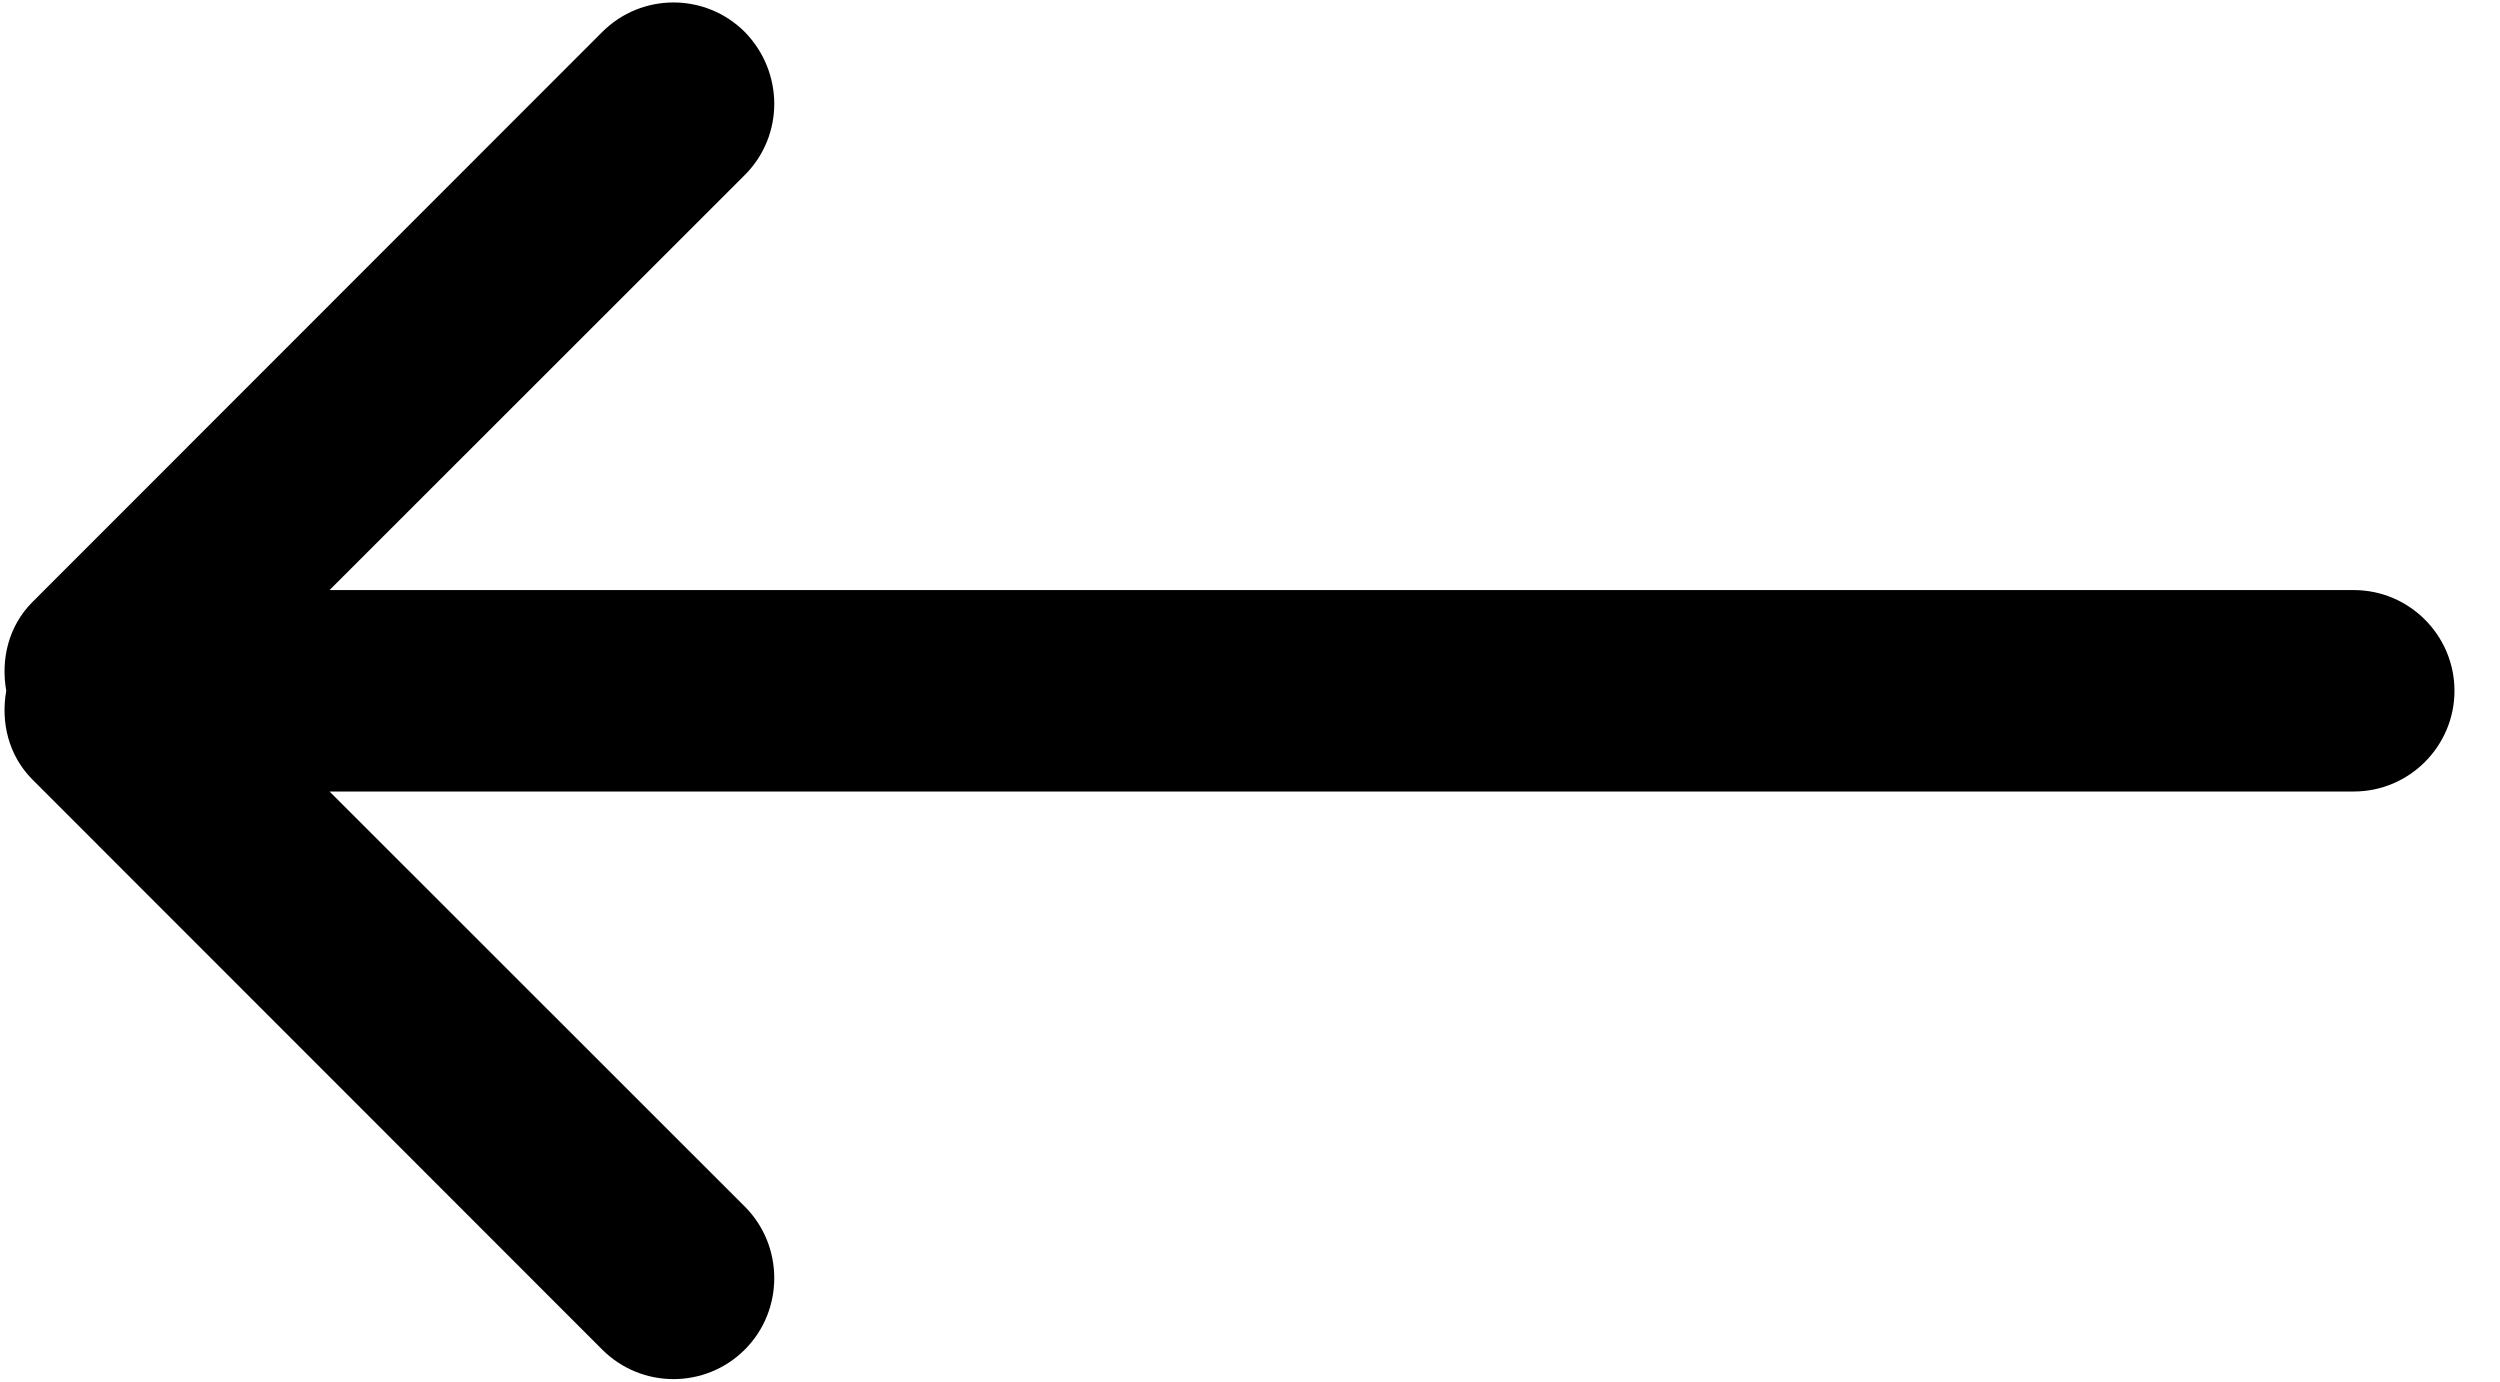
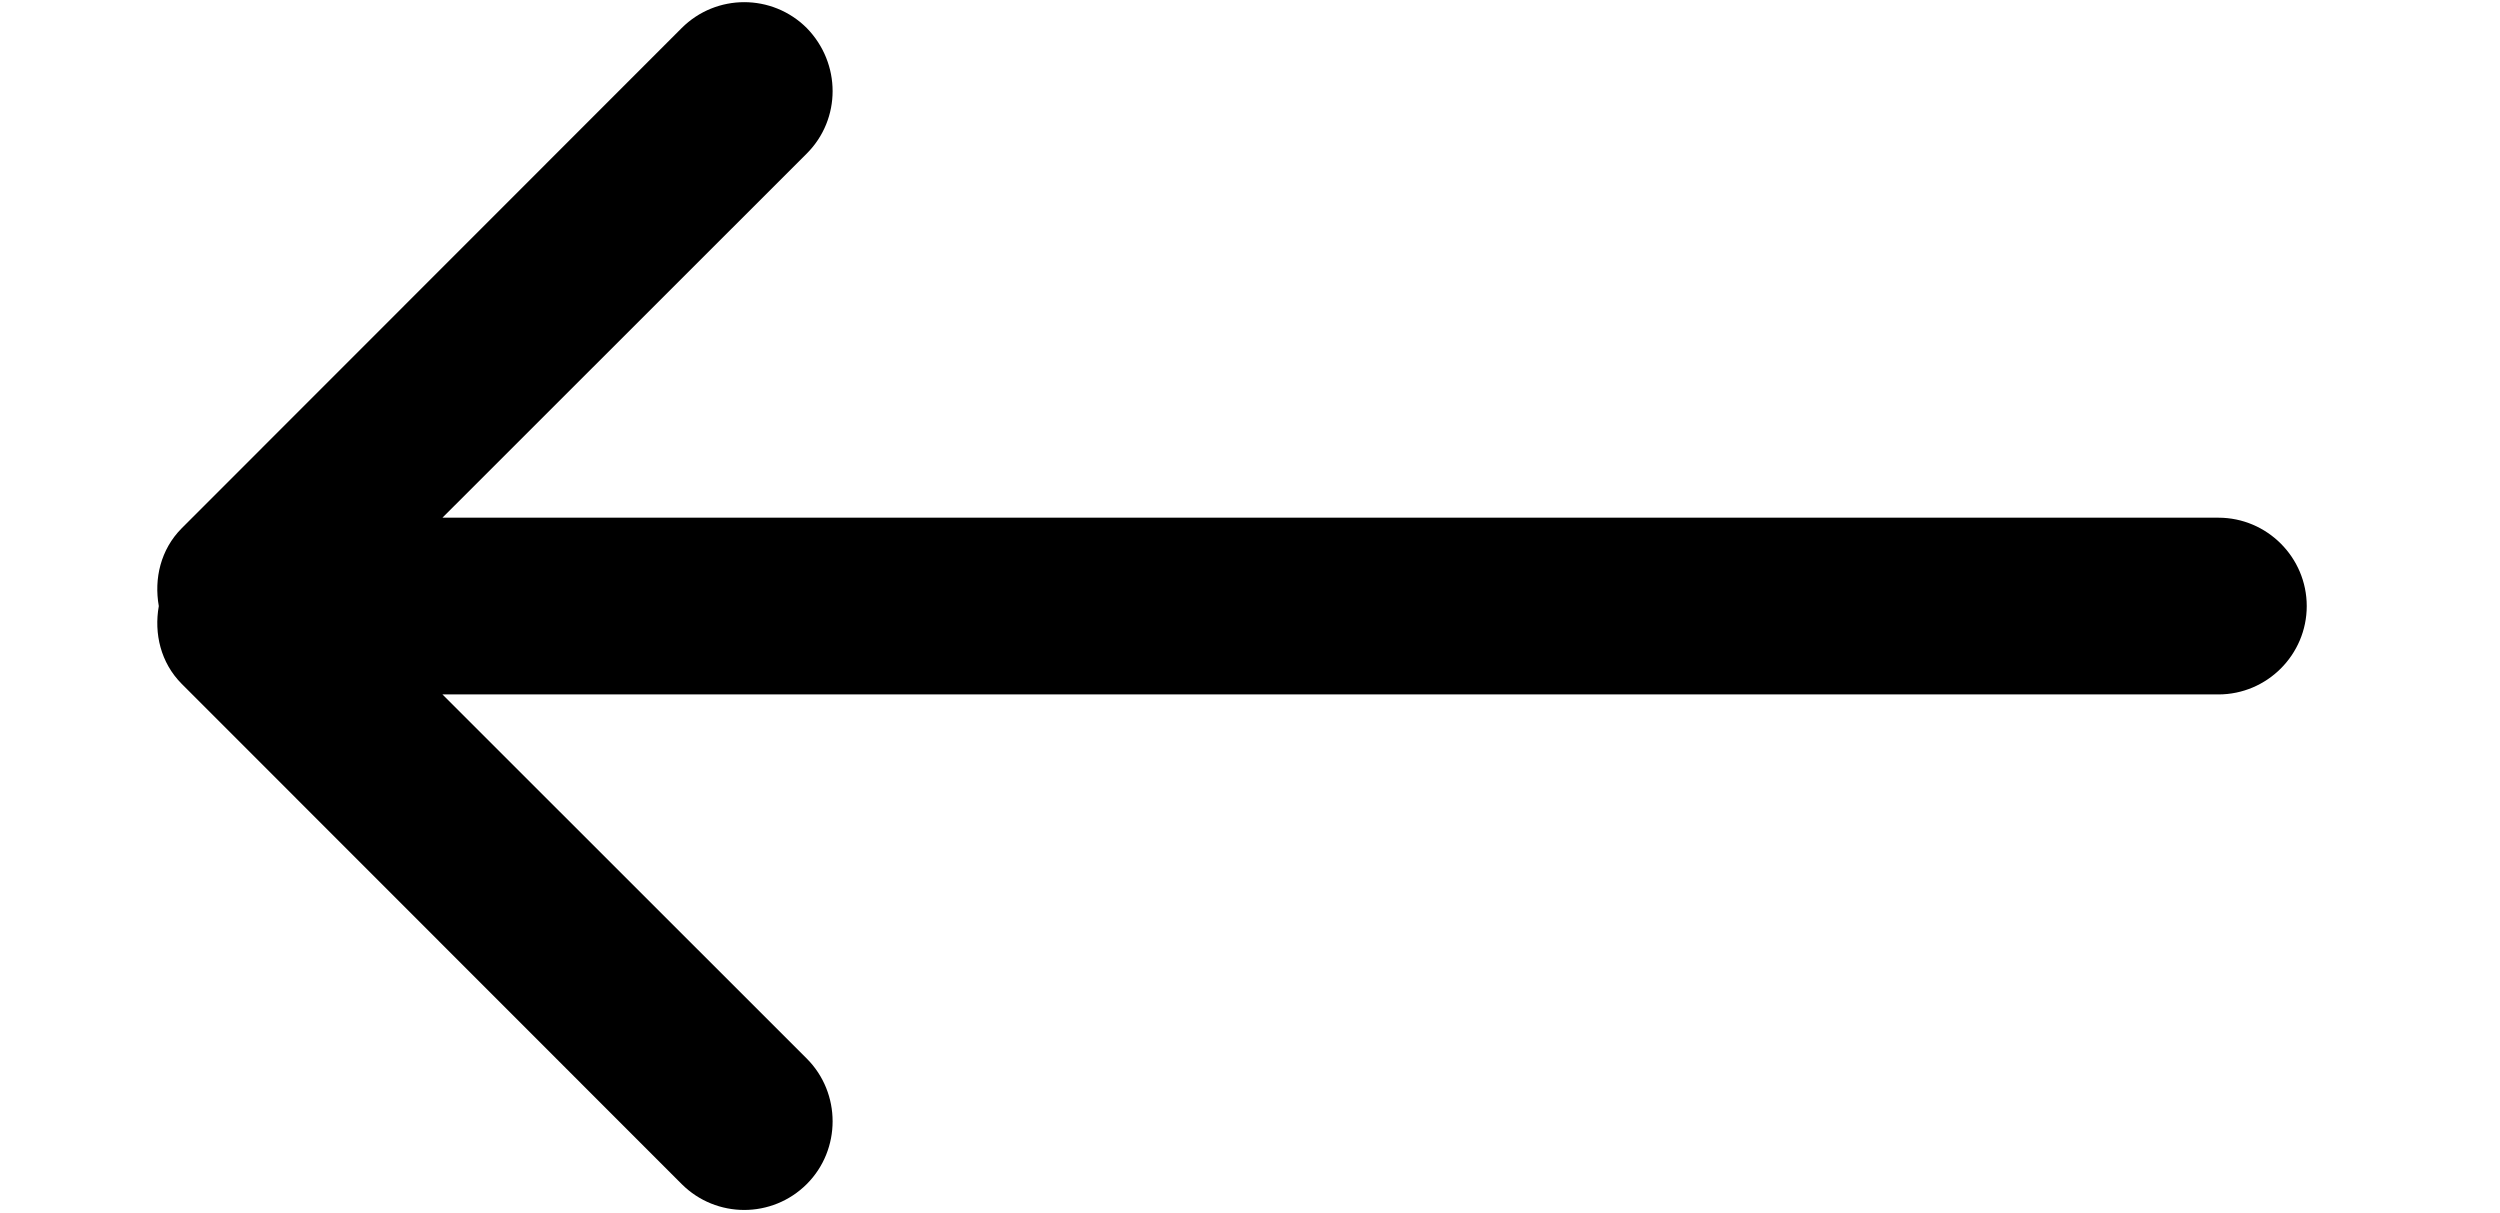
- <svg xmlns="http://www.w3.org/2000/svg" width="38px" height="21px" viewBox="0 0 38 21" version="1.1">
+ <svg xmlns="http://www.w3.org/2000/svg" width="33px" height="16px" viewBox="0 0 38 21" version="1.1">
  <defs />
  <g id="Page-1" stroke="none" stroke-width="1" fill="none" fill-rule="evenodd">
    <g id="Desktop-HD-Copy-2" transform="translate(-60, -60)" fill="#000000">
      <g id="arrow-left-circle" transform="translate(60, 60)">
        <g id="Page-1">
          <g>
            <g id="Icon-Set">
              <path d="M5.009,8.969 L11.321,2.66 C11.918,2.063 11.918,1.098 11.321,0.486 C10.722,-0.112 9.753,-0.112 9.154,0.486 L0.492,9.152 C0.126,9.52 0.011,10.025 0.095,10.5 C0.011,10.975 0.126,11.48 0.492,11.848 L9.154,20.514 C9.753,21.112 10.722,21.112 11.321,20.514 C11.918,19.917 11.918,18.937 11.321,18.34 L5.009,12.031 L35.777,12.031 C36.622,12.031 37.308,11.342 37.308,10.5 C37.308,9.658 36.622,8.969 35.777,8.969 L5.009,8.969 Z" id="arrow-left-circle" />
            </g>
          </g>
        </g>
      </g>
    </g>
  </g>
</svg>
